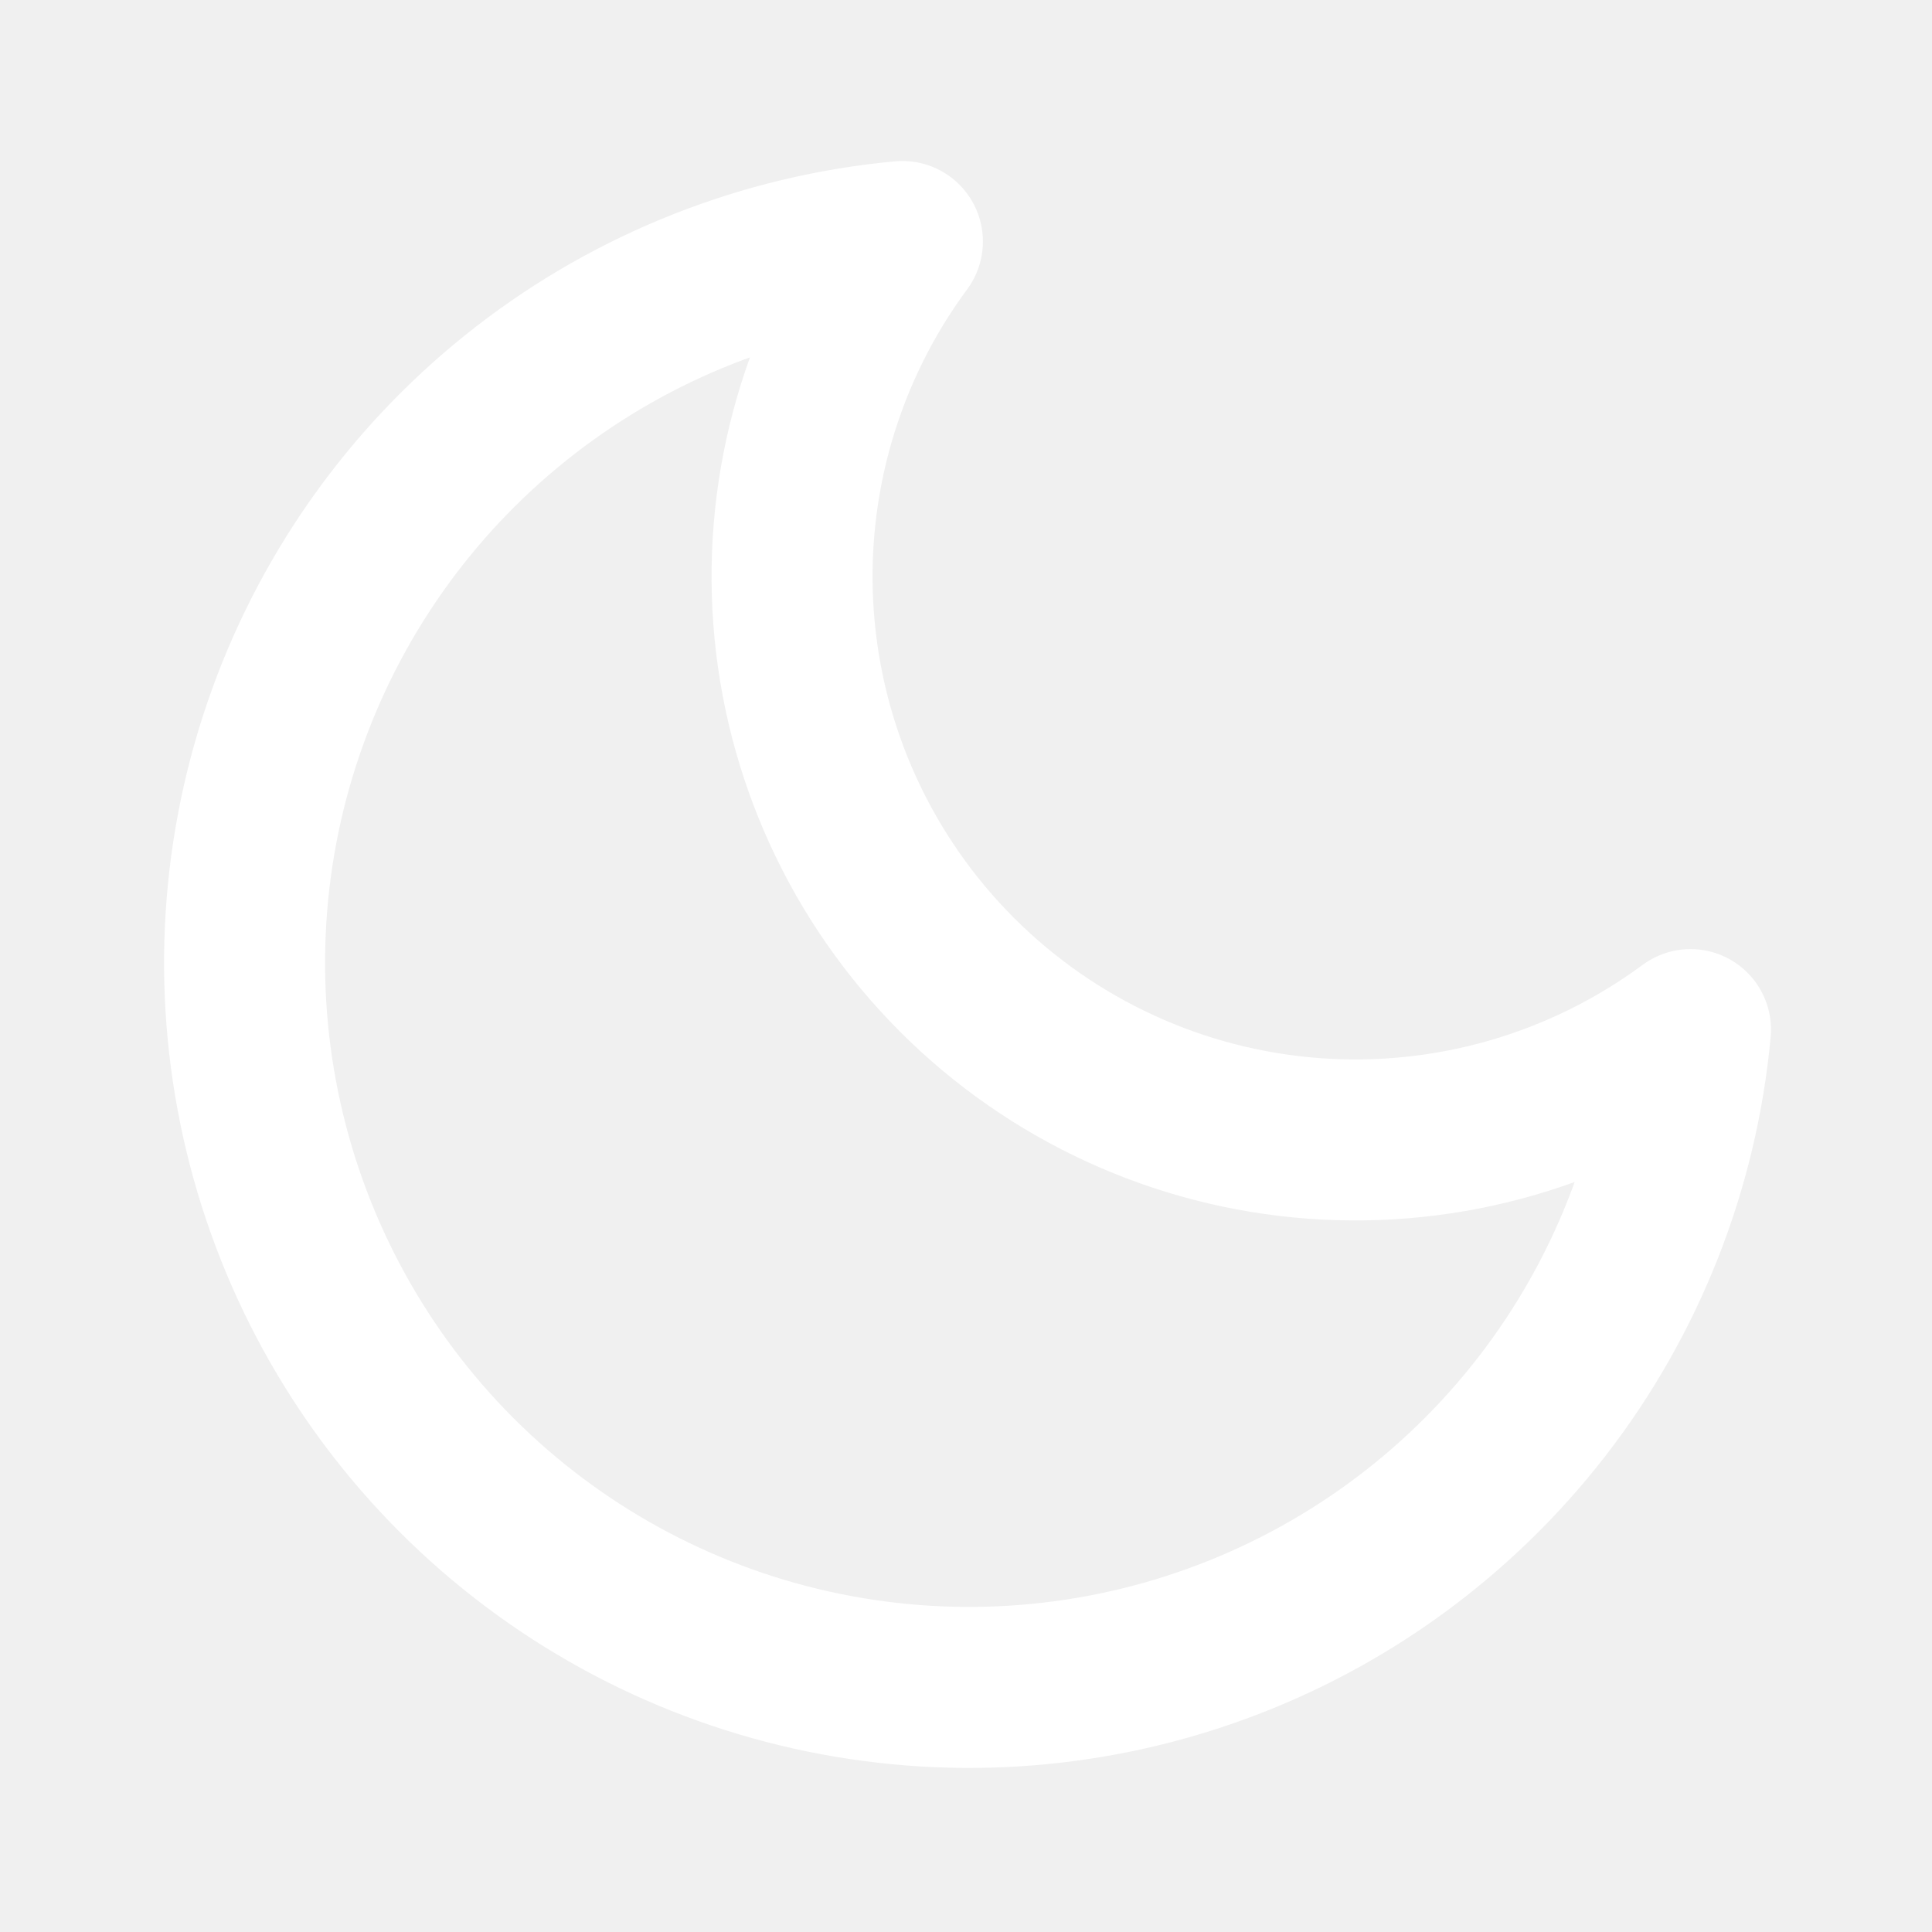
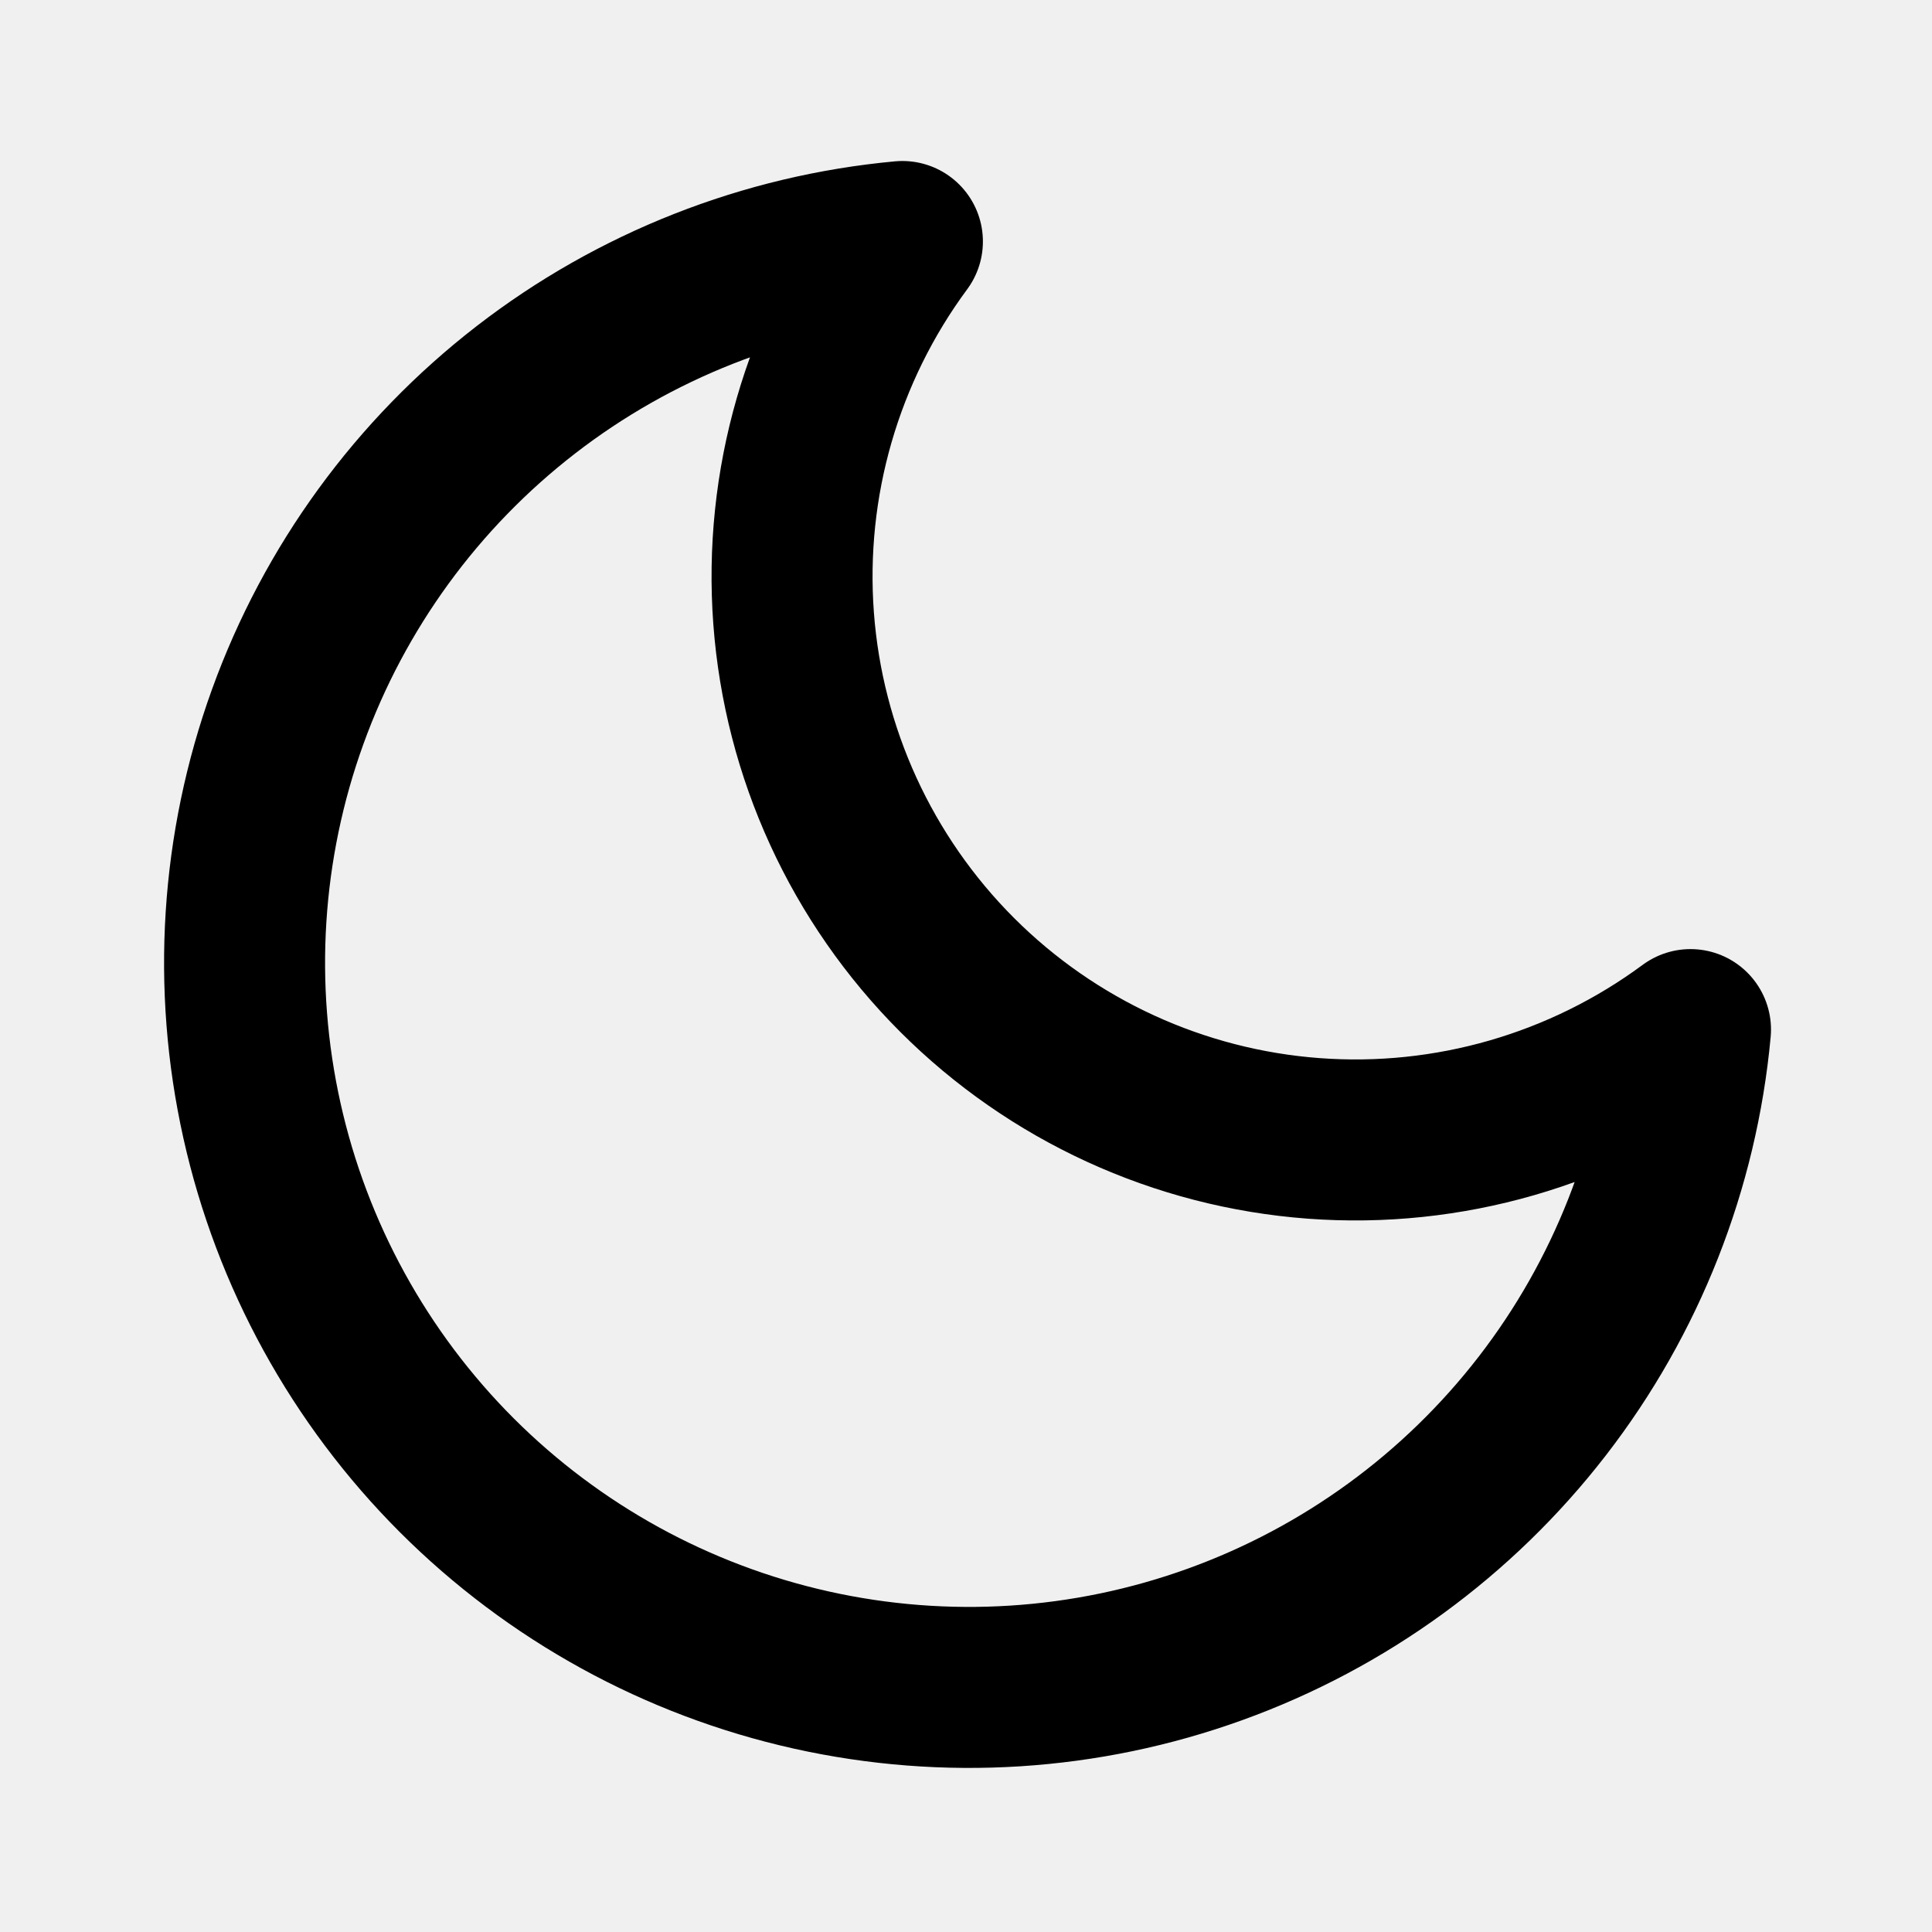
<svg xmlns="http://www.w3.org/2000/svg" width="48" height="48" viewBox="0 0 48 48" fill="none">
-   <path d="M42 25.58C41.685 28.984 40.408 32.229 38.316 34.934C36.225 37.638 33.407 39.692 30.191 40.853C26.976 42.015 23.496 42.236 20.159 41.492C16.822 40.748 13.766 39.069 11.348 36.652C8.931 34.234 7.252 31.178 6.508 27.841C5.764 24.504 5.985 21.024 7.147 17.809C8.308 14.593 10.362 11.775 13.066 9.684C15.771 7.592 19.016 6.315 22.42 6C20.427 8.697 19.468 12.019 19.717 15.363C19.966 18.707 21.408 21.85 23.779 24.221C26.15 26.592 29.293 28.034 32.637 28.283C35.981 28.532 39.303 27.573 42 25.58Z" stroke="#FFFFFF" stroke-width="4" stroke-linecap="round" stroke-linejoin="round" />
+   <path d="M42 25.58C41.685 28.984 40.408 32.229 38.316 34.934C36.225 37.638 33.407 39.692 30.191 40.853C26.976 42.015 23.496 42.236 20.159 41.492C16.822 40.748 13.766 39.069 11.348 36.652C8.931 34.234 7.252 31.178 6.508 27.841C5.764 24.504 5.985 21.024 7.147 17.809C8.308 14.593 10.362 11.775 13.066 9.684C15.771 7.592 19.016 6.315 22.42 6C20.427 8.697 19.468 12.019 19.717 15.363C19.966 18.707 21.408 21.85 23.779 24.221C26.15 26.592 29.293 28.034 32.637 28.283C35.981 28.532 39.303 27.573 42 25.58Z" stroke="currentColor" stroke-width="4" stroke-linecap="round" stroke-linejoin="round" />
</svg>
